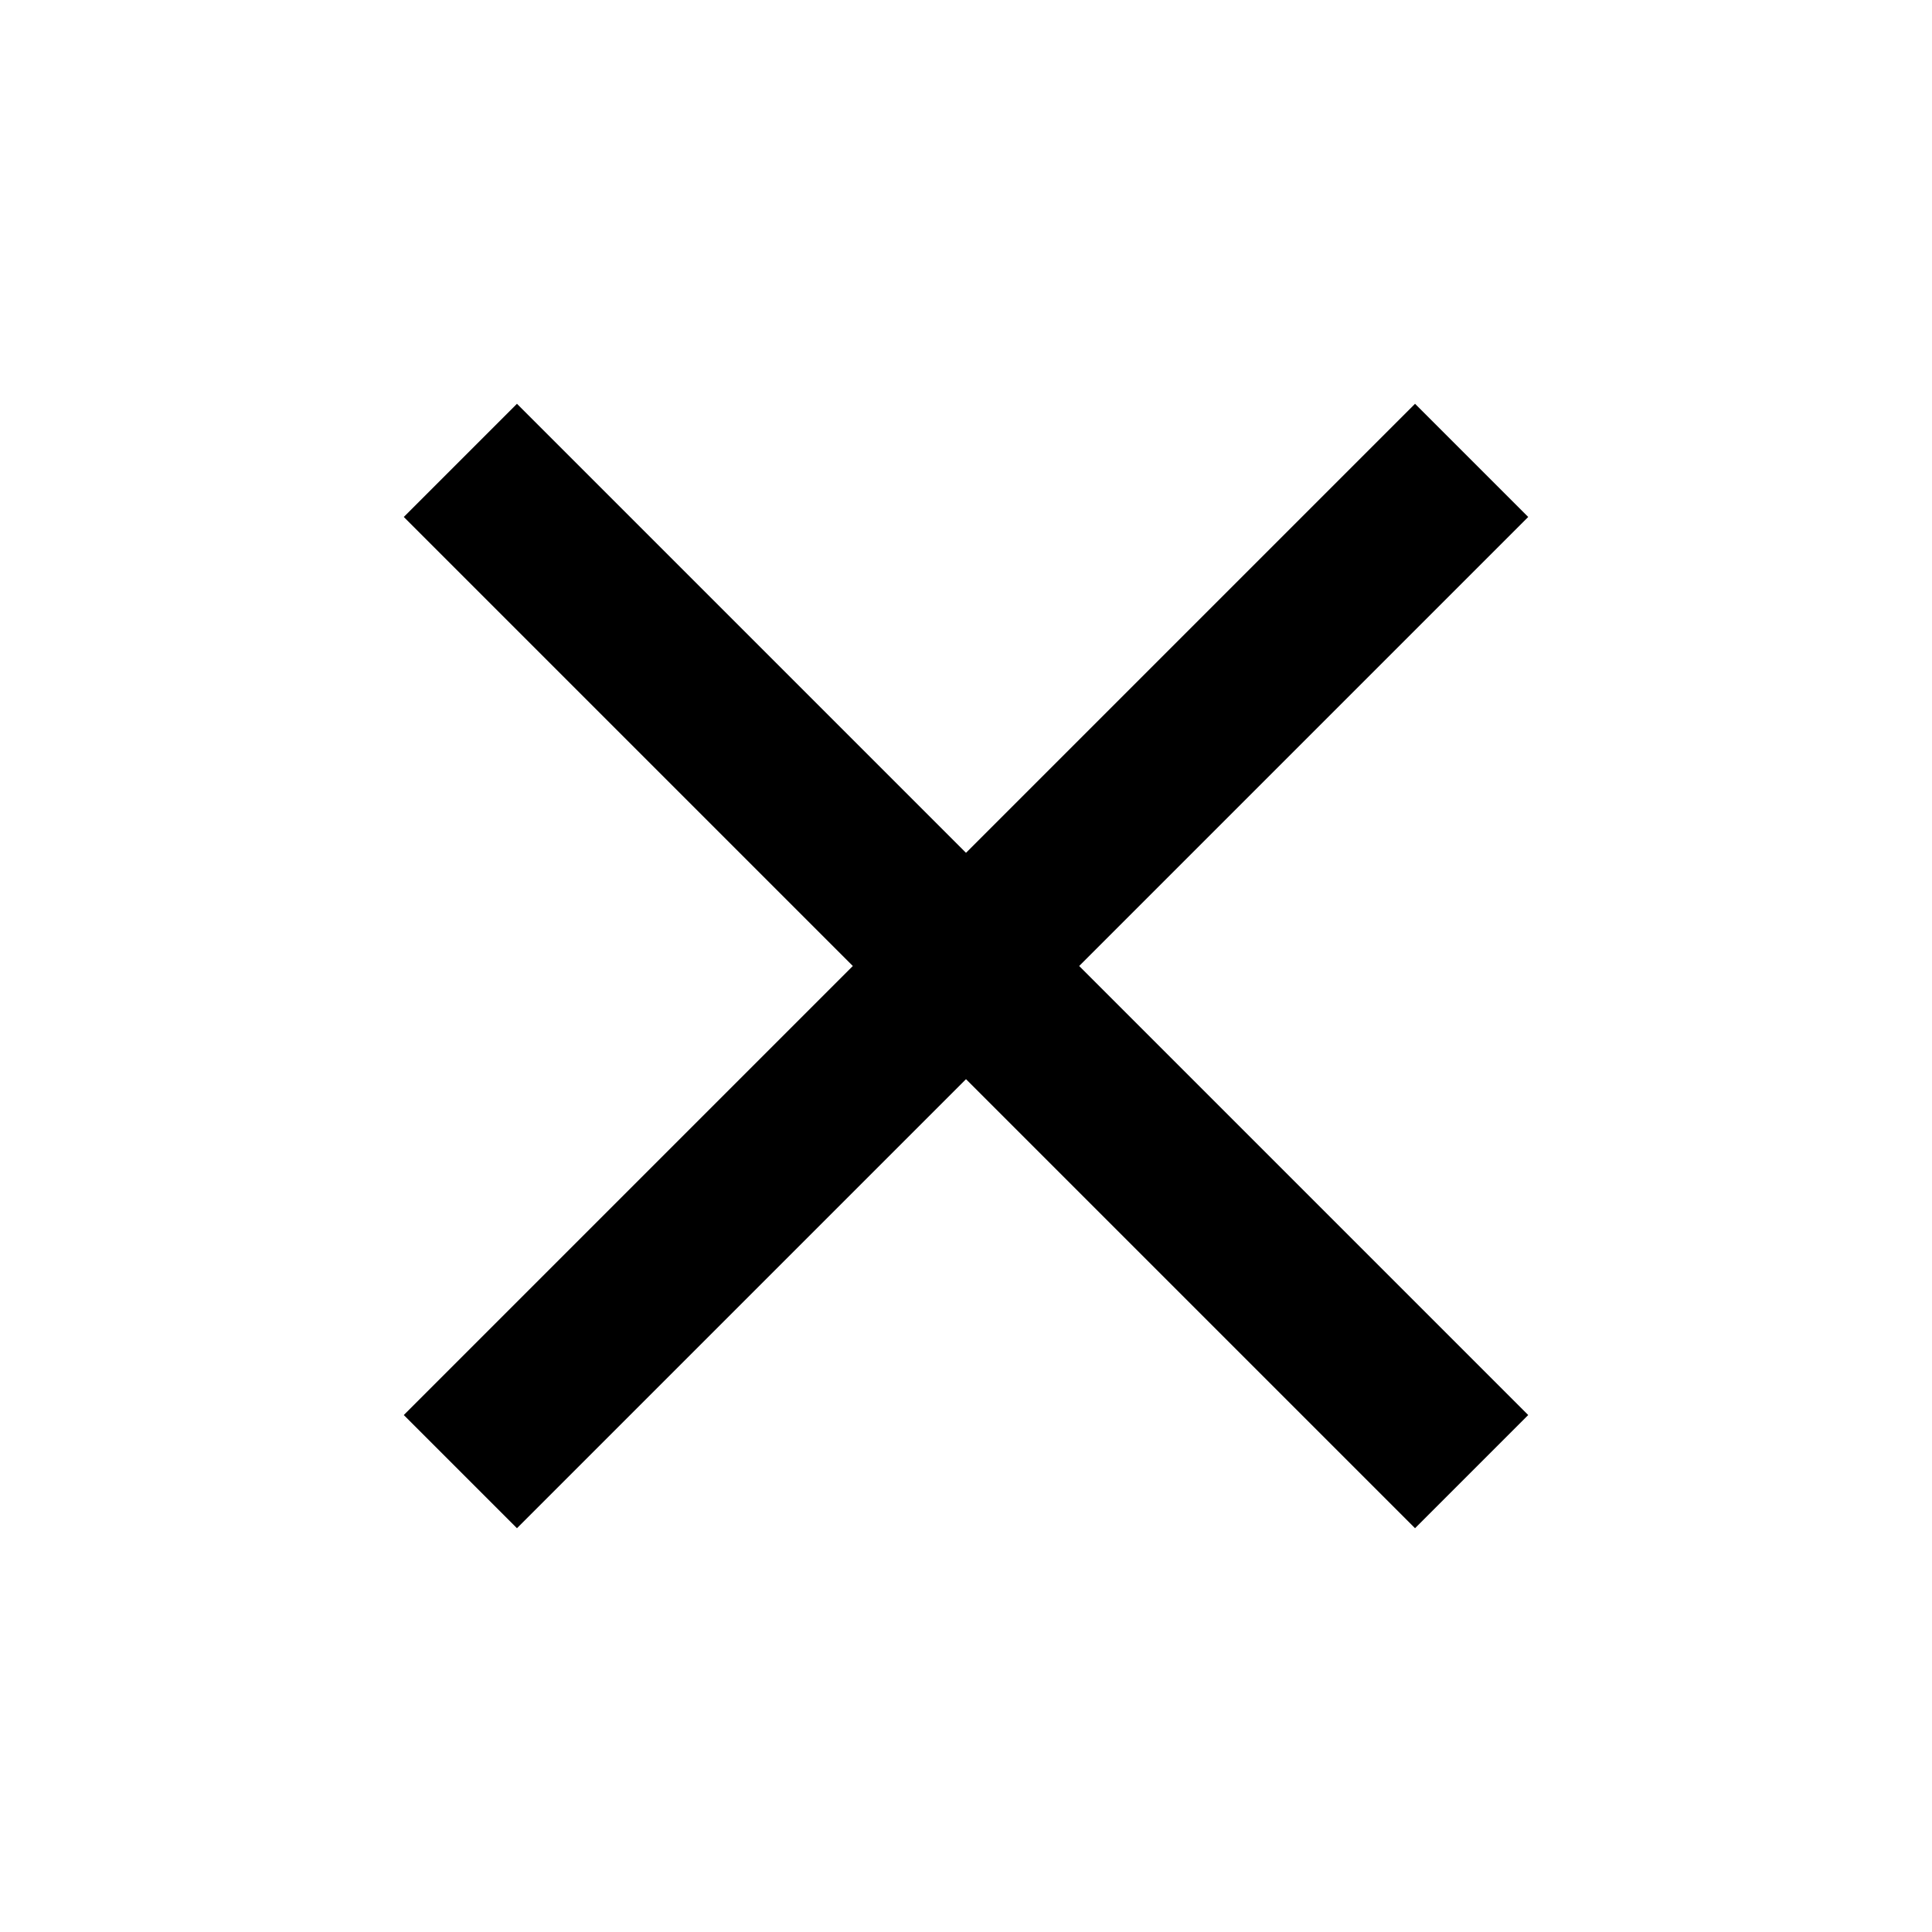
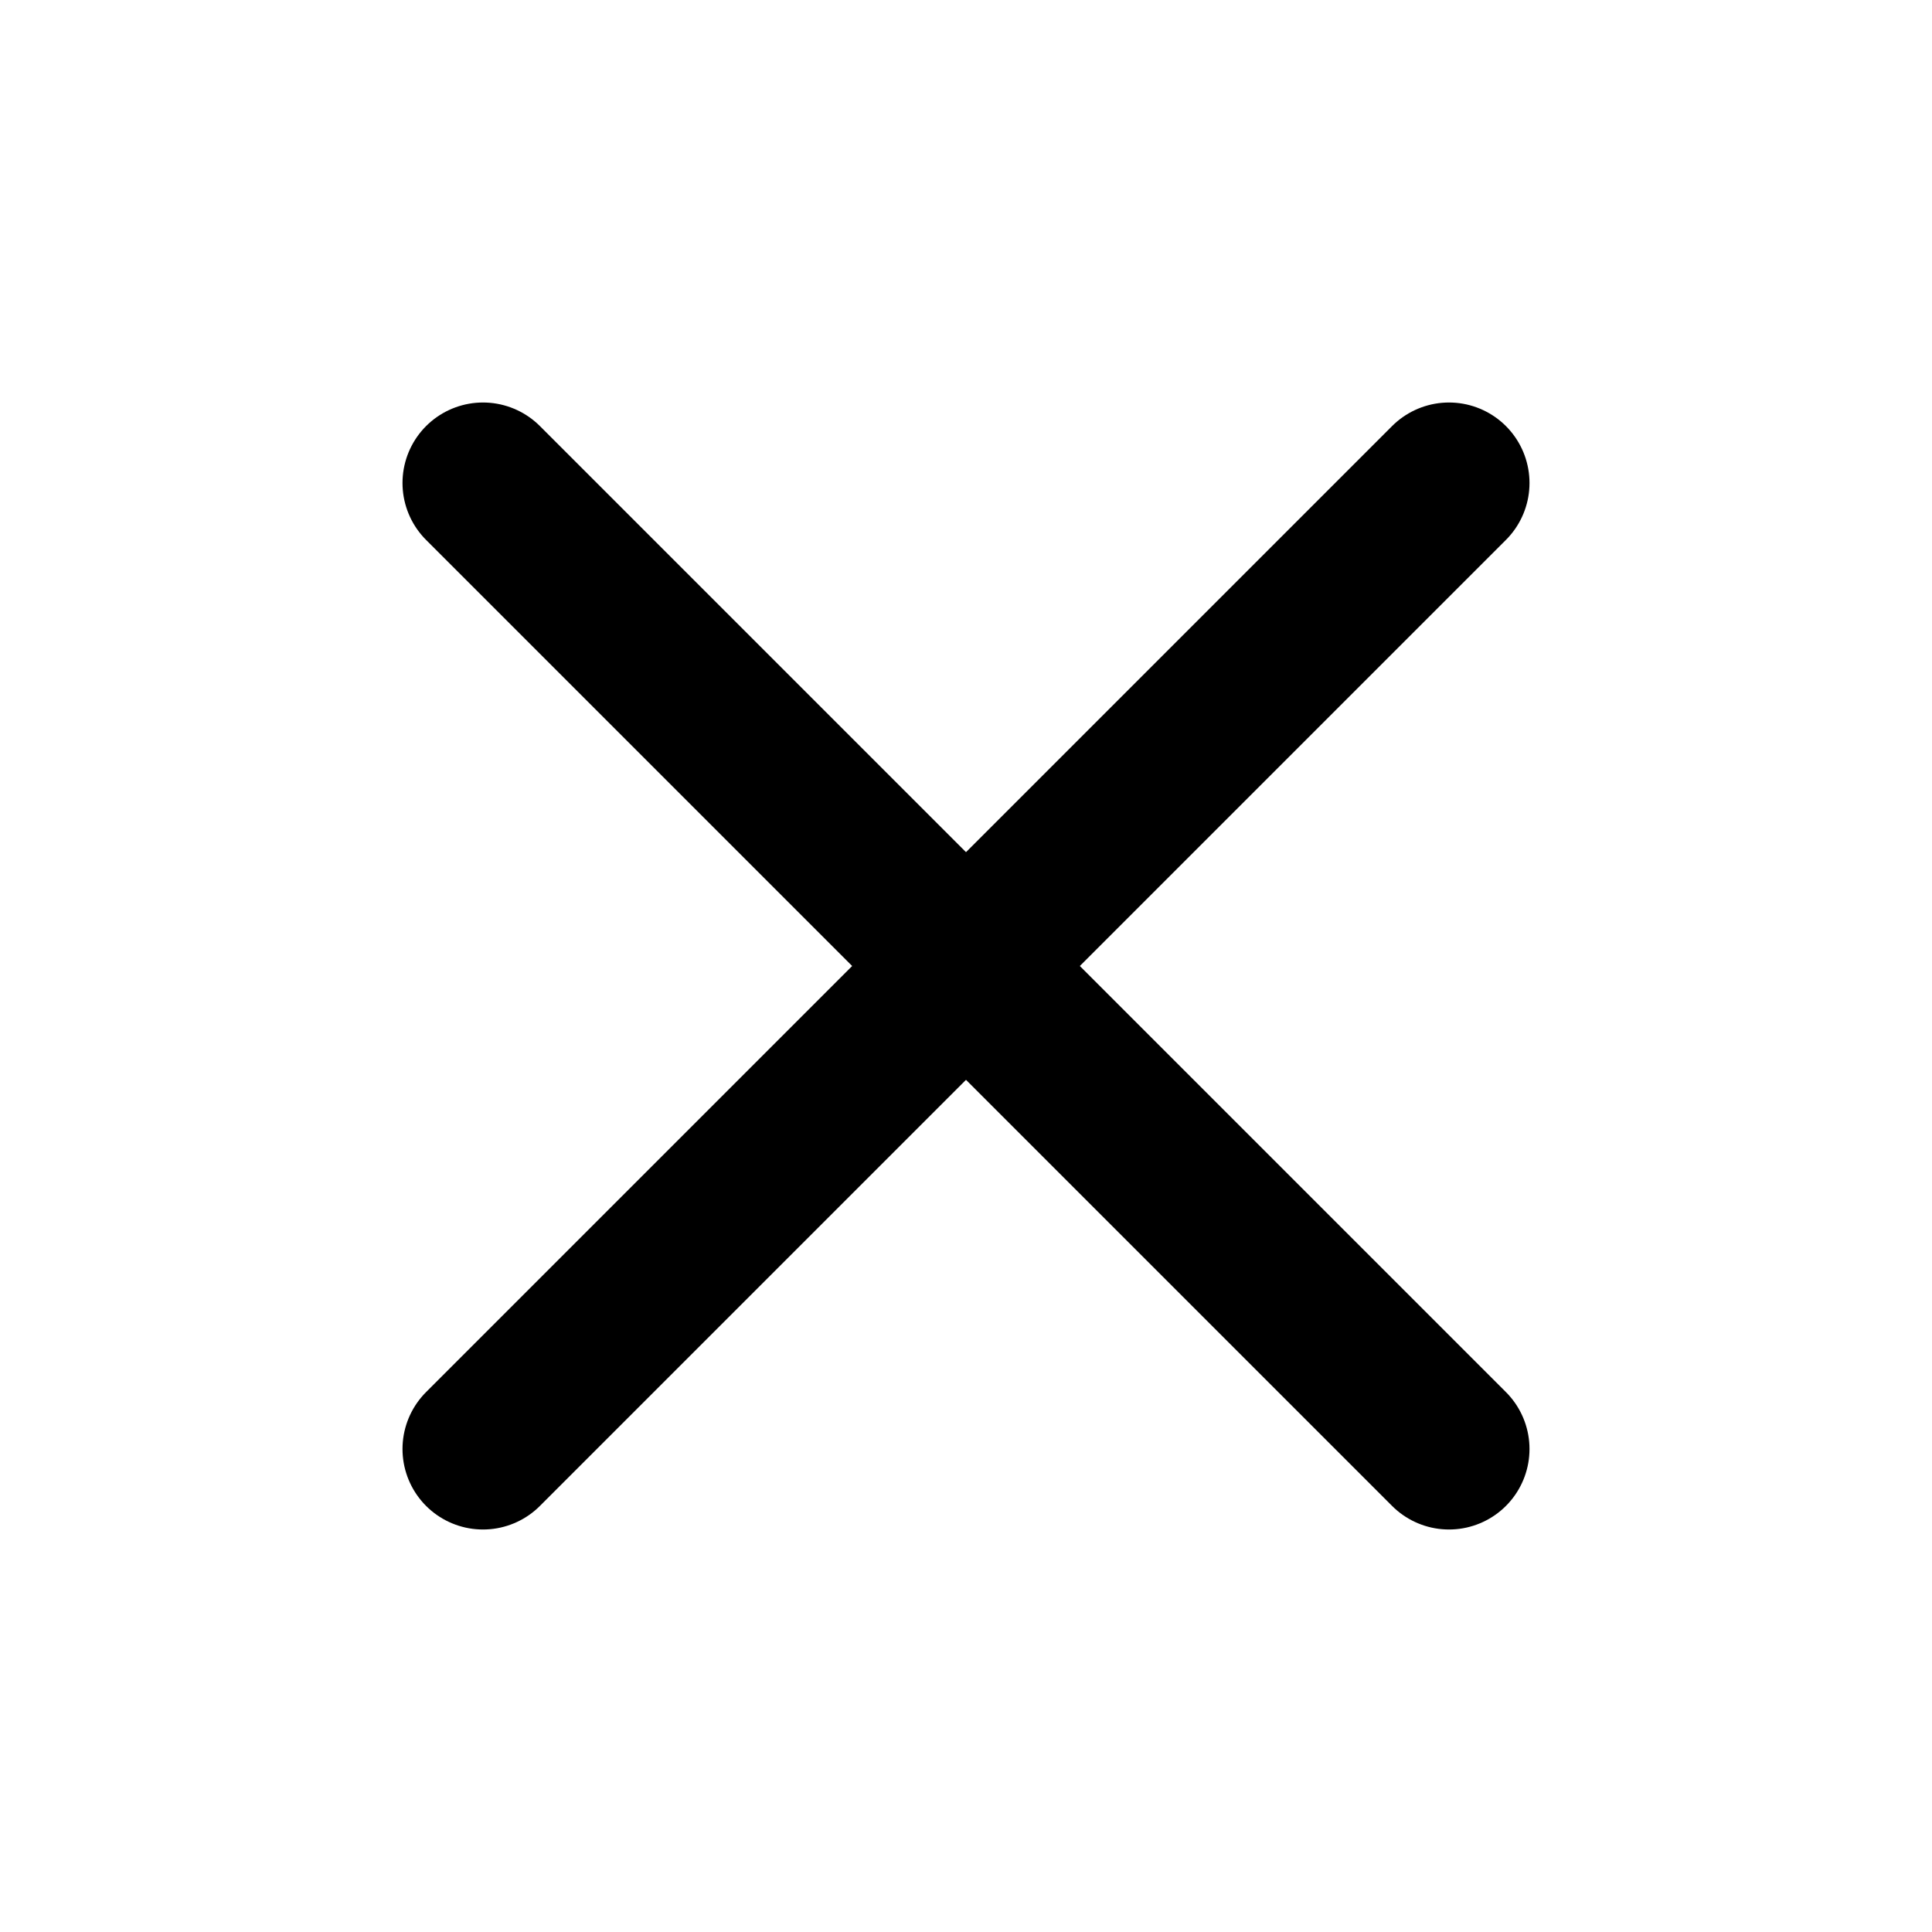
- <svg xmlns="http://www.w3.org/2000/svg" version="1.1" width="24" height="24" viewBox="0 0 24 24">
-   <path d="M18.984 6.422l-5.578 5.578 5.578 5.578-1.406 1.406-5.578-5.578-5.578 5.578-1.406-1.406 5.578-5.578-5.578-5.578 1.406-1.406 5.578 5.578 5.578-5.578z" />
+ <svg xmlns="http://www.w3.org/2000/svg" width="24" height="24" viewBox="0 0 24 24" fill="none" stroke="currentColor" stroke-width="2" stroke-linecap="round" stroke-linejoin="round" class="feather feather-x">
+   <line x1="18" y1="6" x2="6" y2="18" />
+   <line x1="6" y1="6" x2="18" y2="18" />
</svg>
